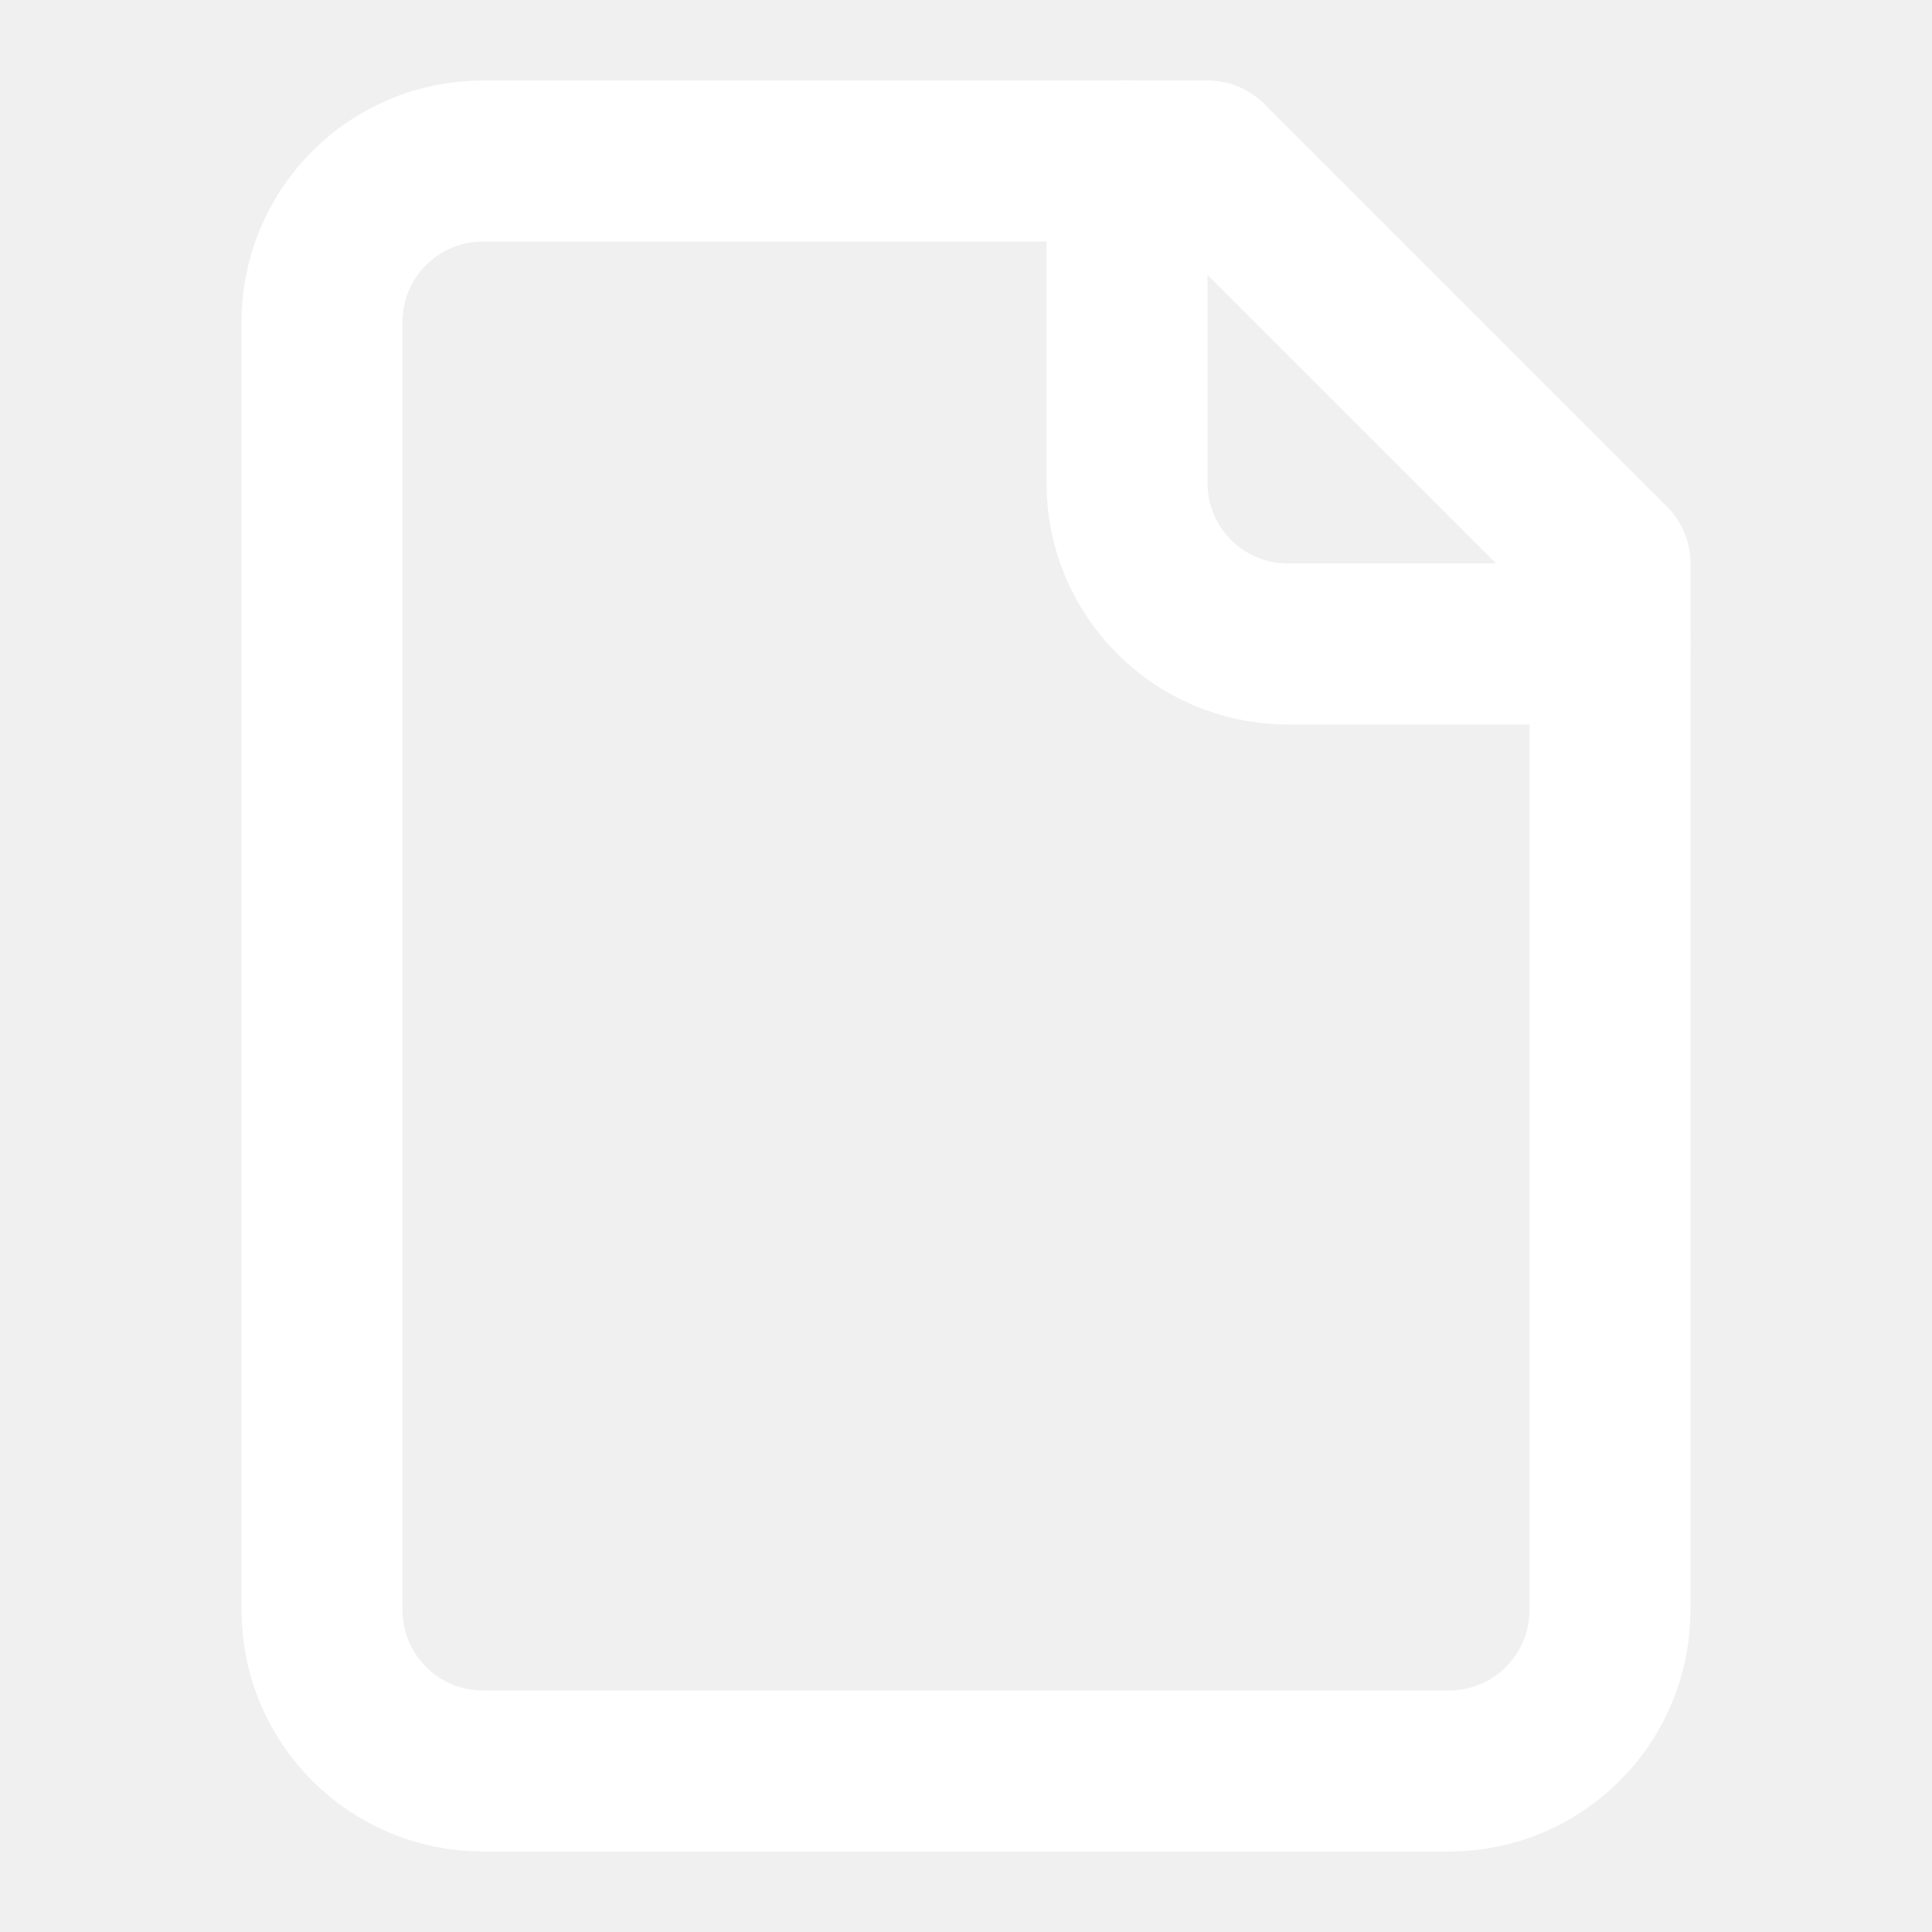
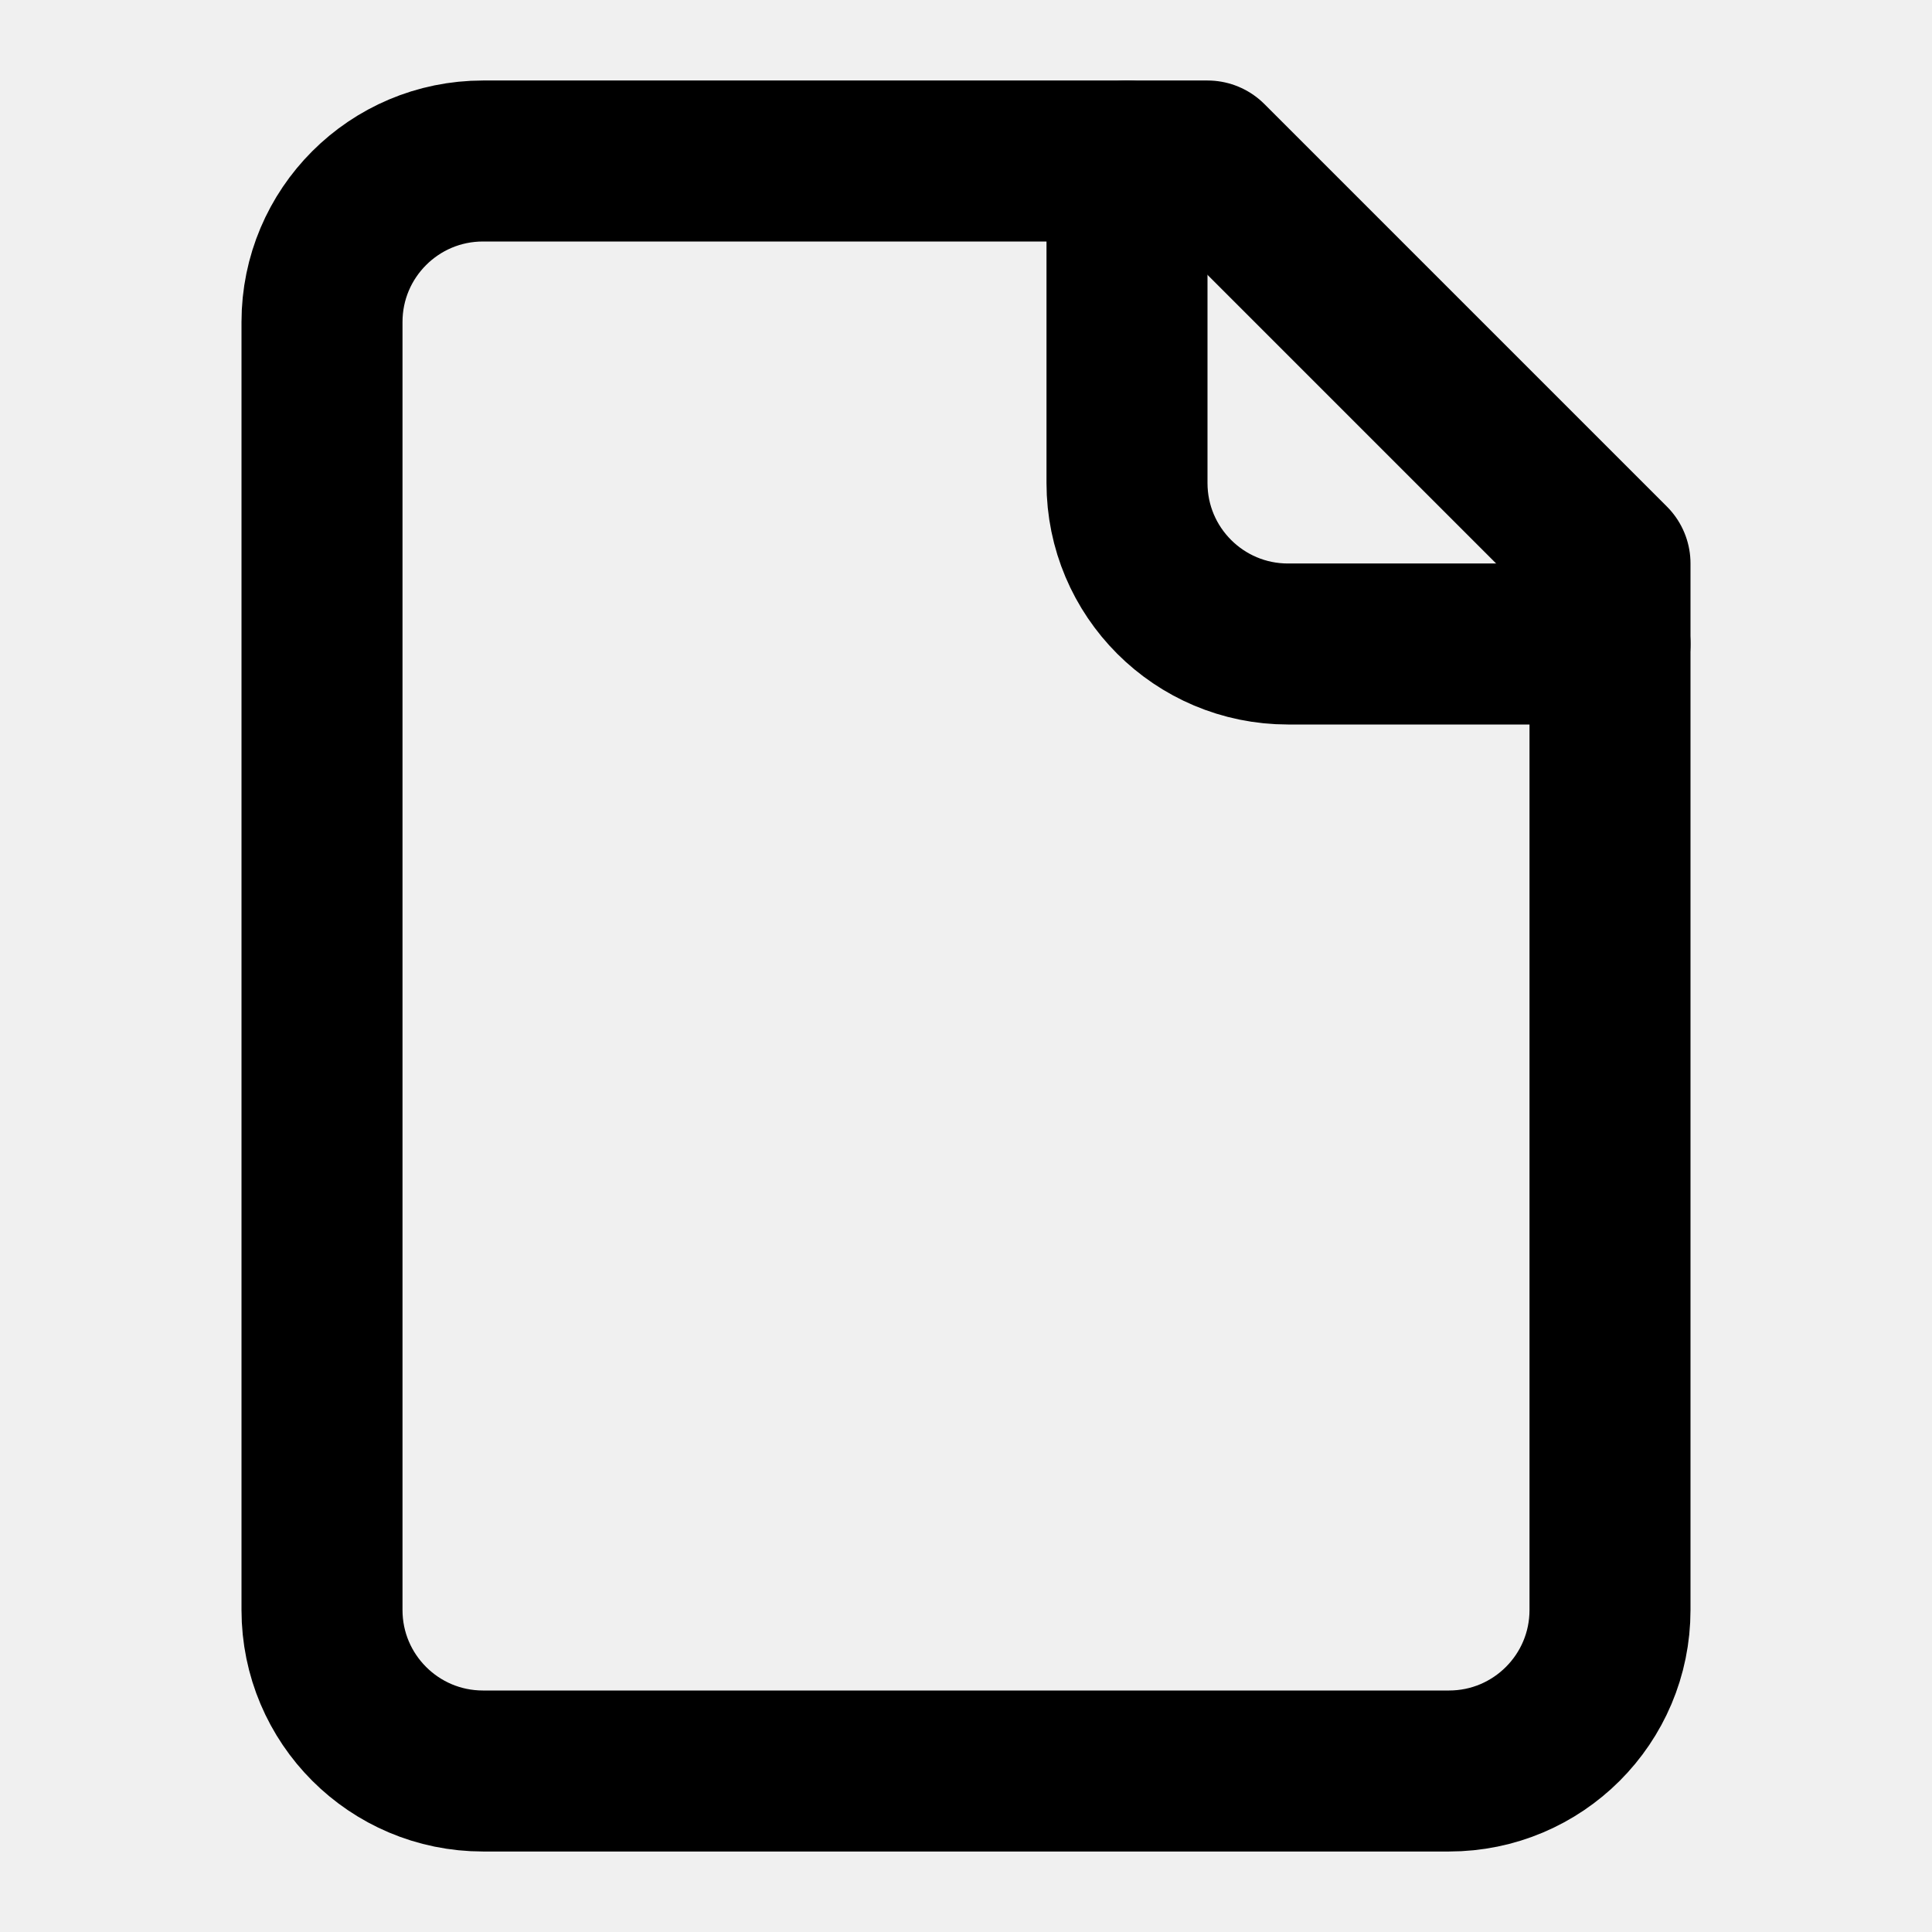
- <svg xmlns="http://www.w3.org/2000/svg" width="24" height="24" viewBox="0 0 24 24" fill="none" stroke="#fff" stroke-width="2" stroke-linecap="round" stroke-linejoin="round" class="lucide lucide-file-icon lucide-file">
+ <svg xmlns="http://www.w3.org/2000/svg" width="24" height="24" viewBox="0 0 24 24" fill="none" stroke="currentColor" stroke-width="2" stroke-linecap="round" stroke-linejoin="round" class="lucide lucide-file-icon lucide-file">
  <path d="M15 2H6a2 2 0 0 0-2 2v16a2 2 0 0 0 2 2h12a2 2 0 0 0 2-2V7Z" />
  <path d="M14 2v4a2 2 0 0 0 2 2h4" />
</svg>
